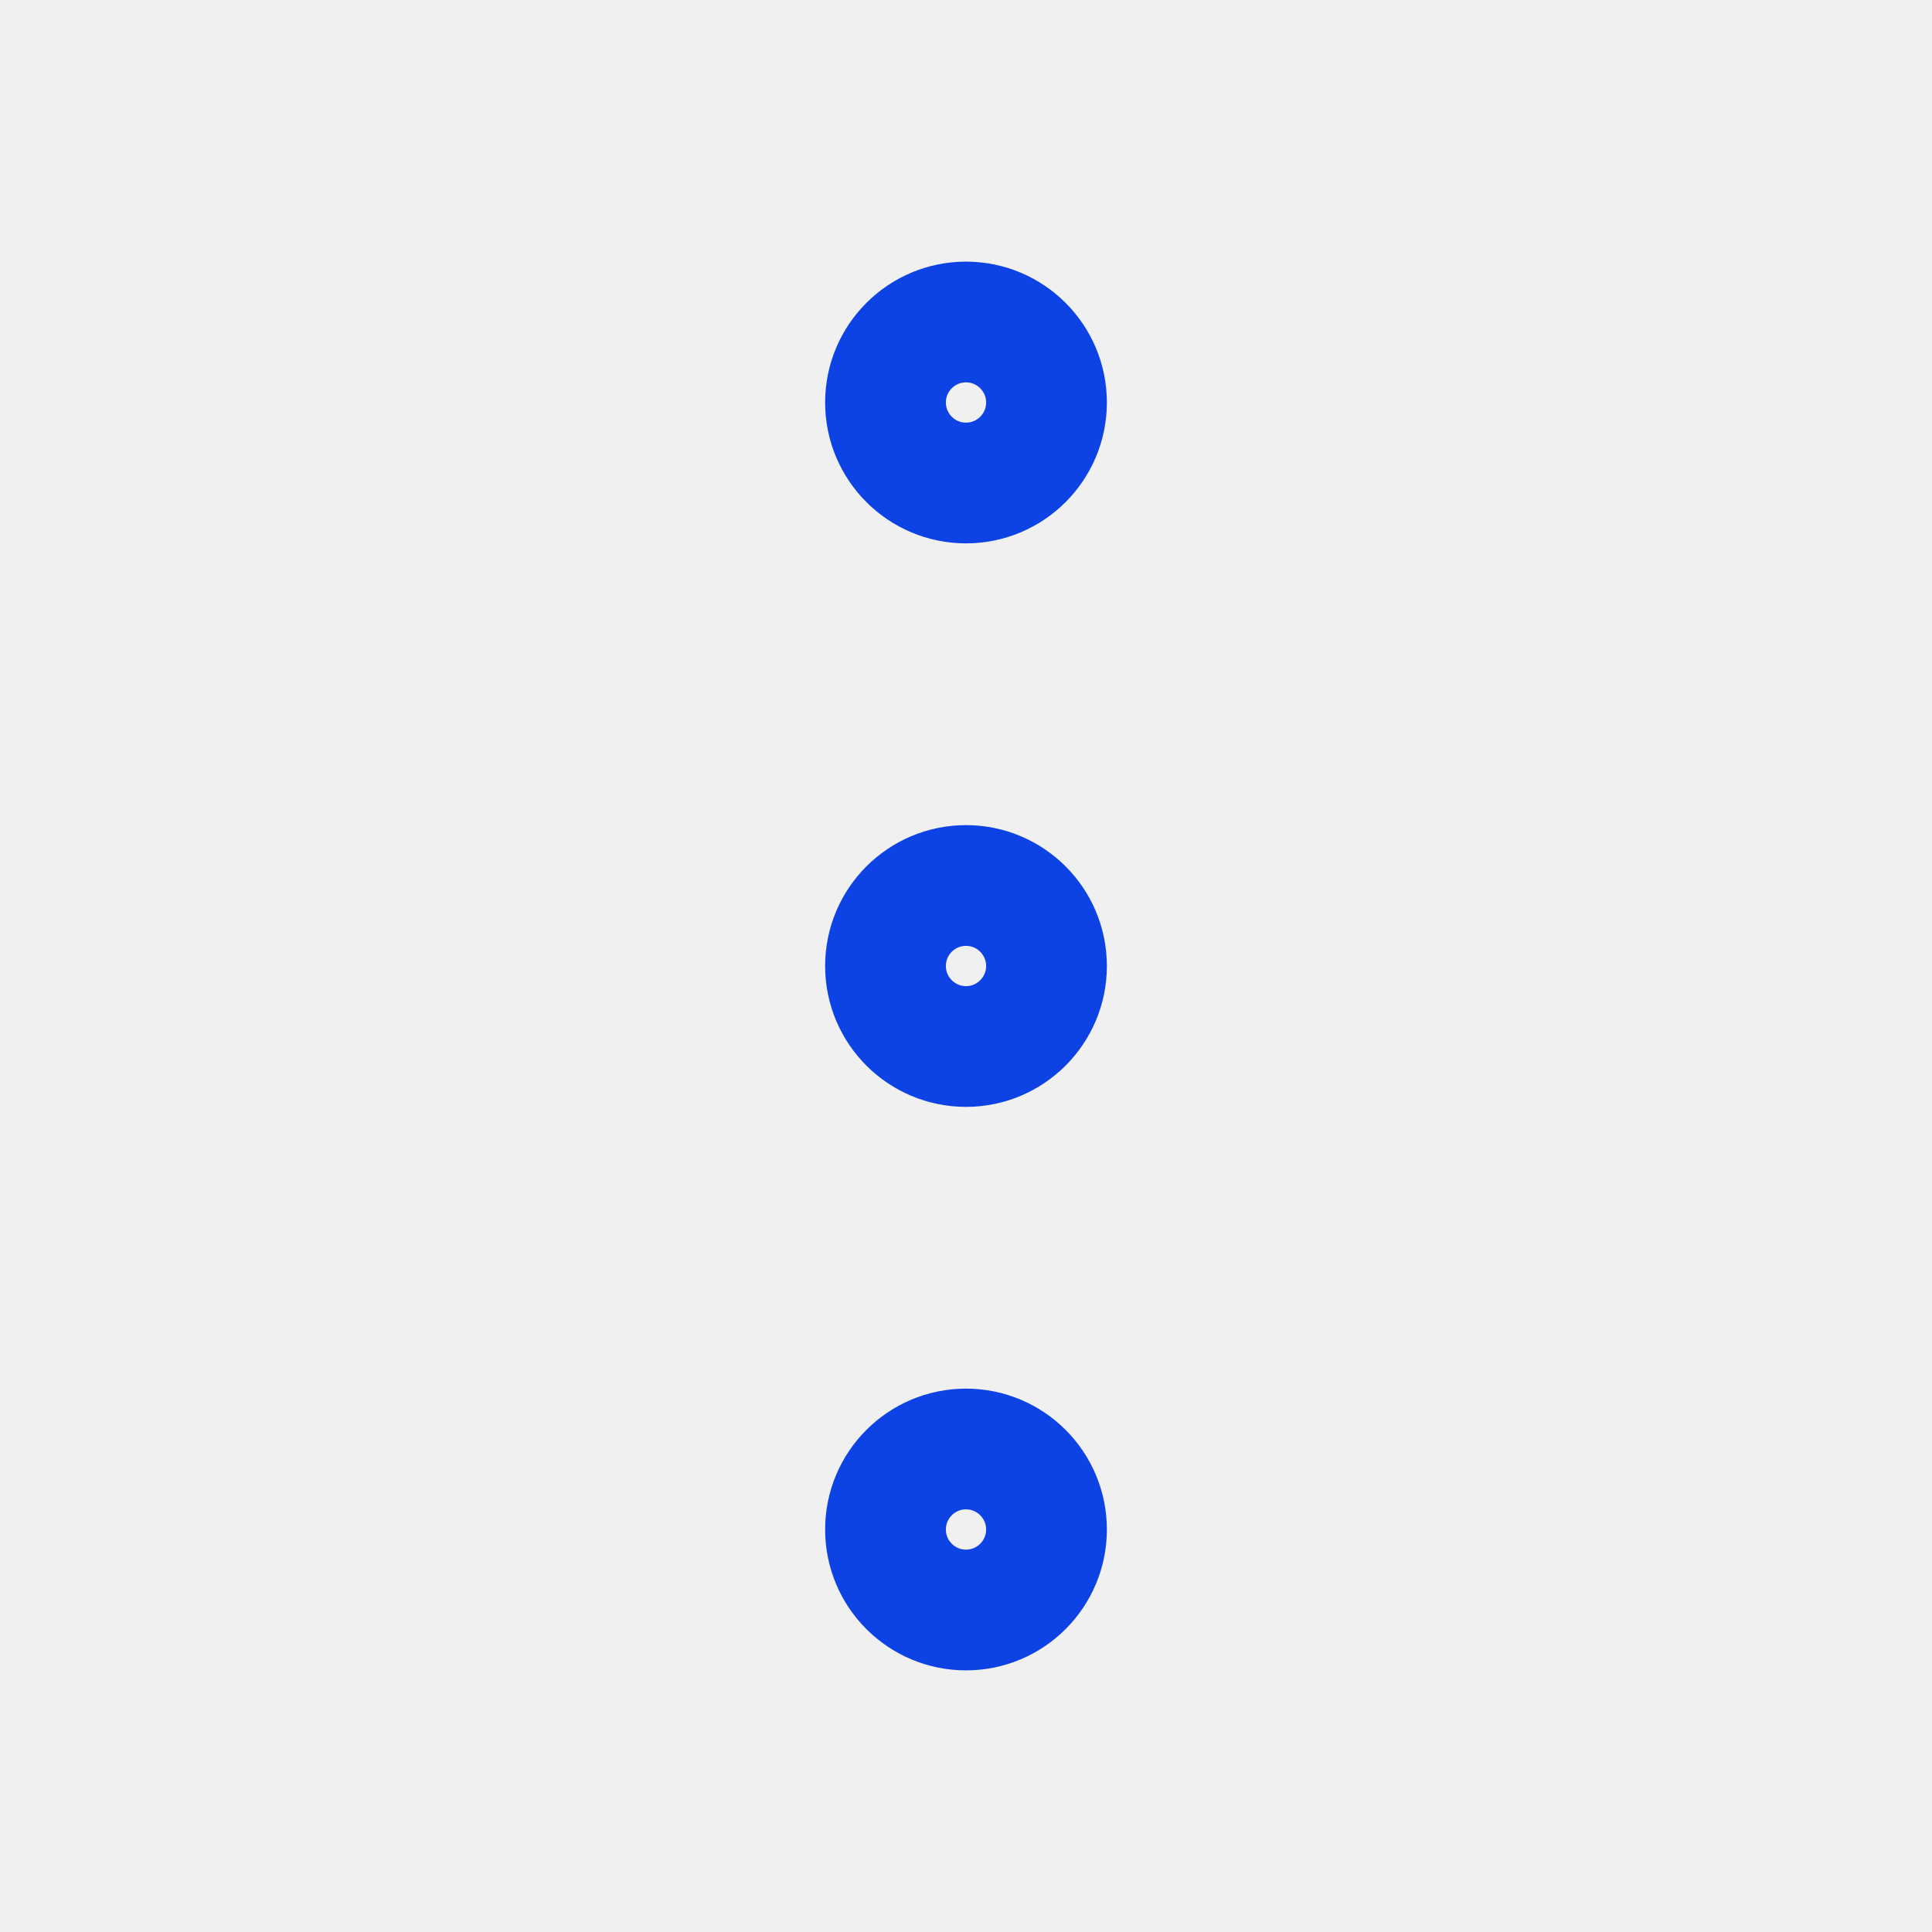
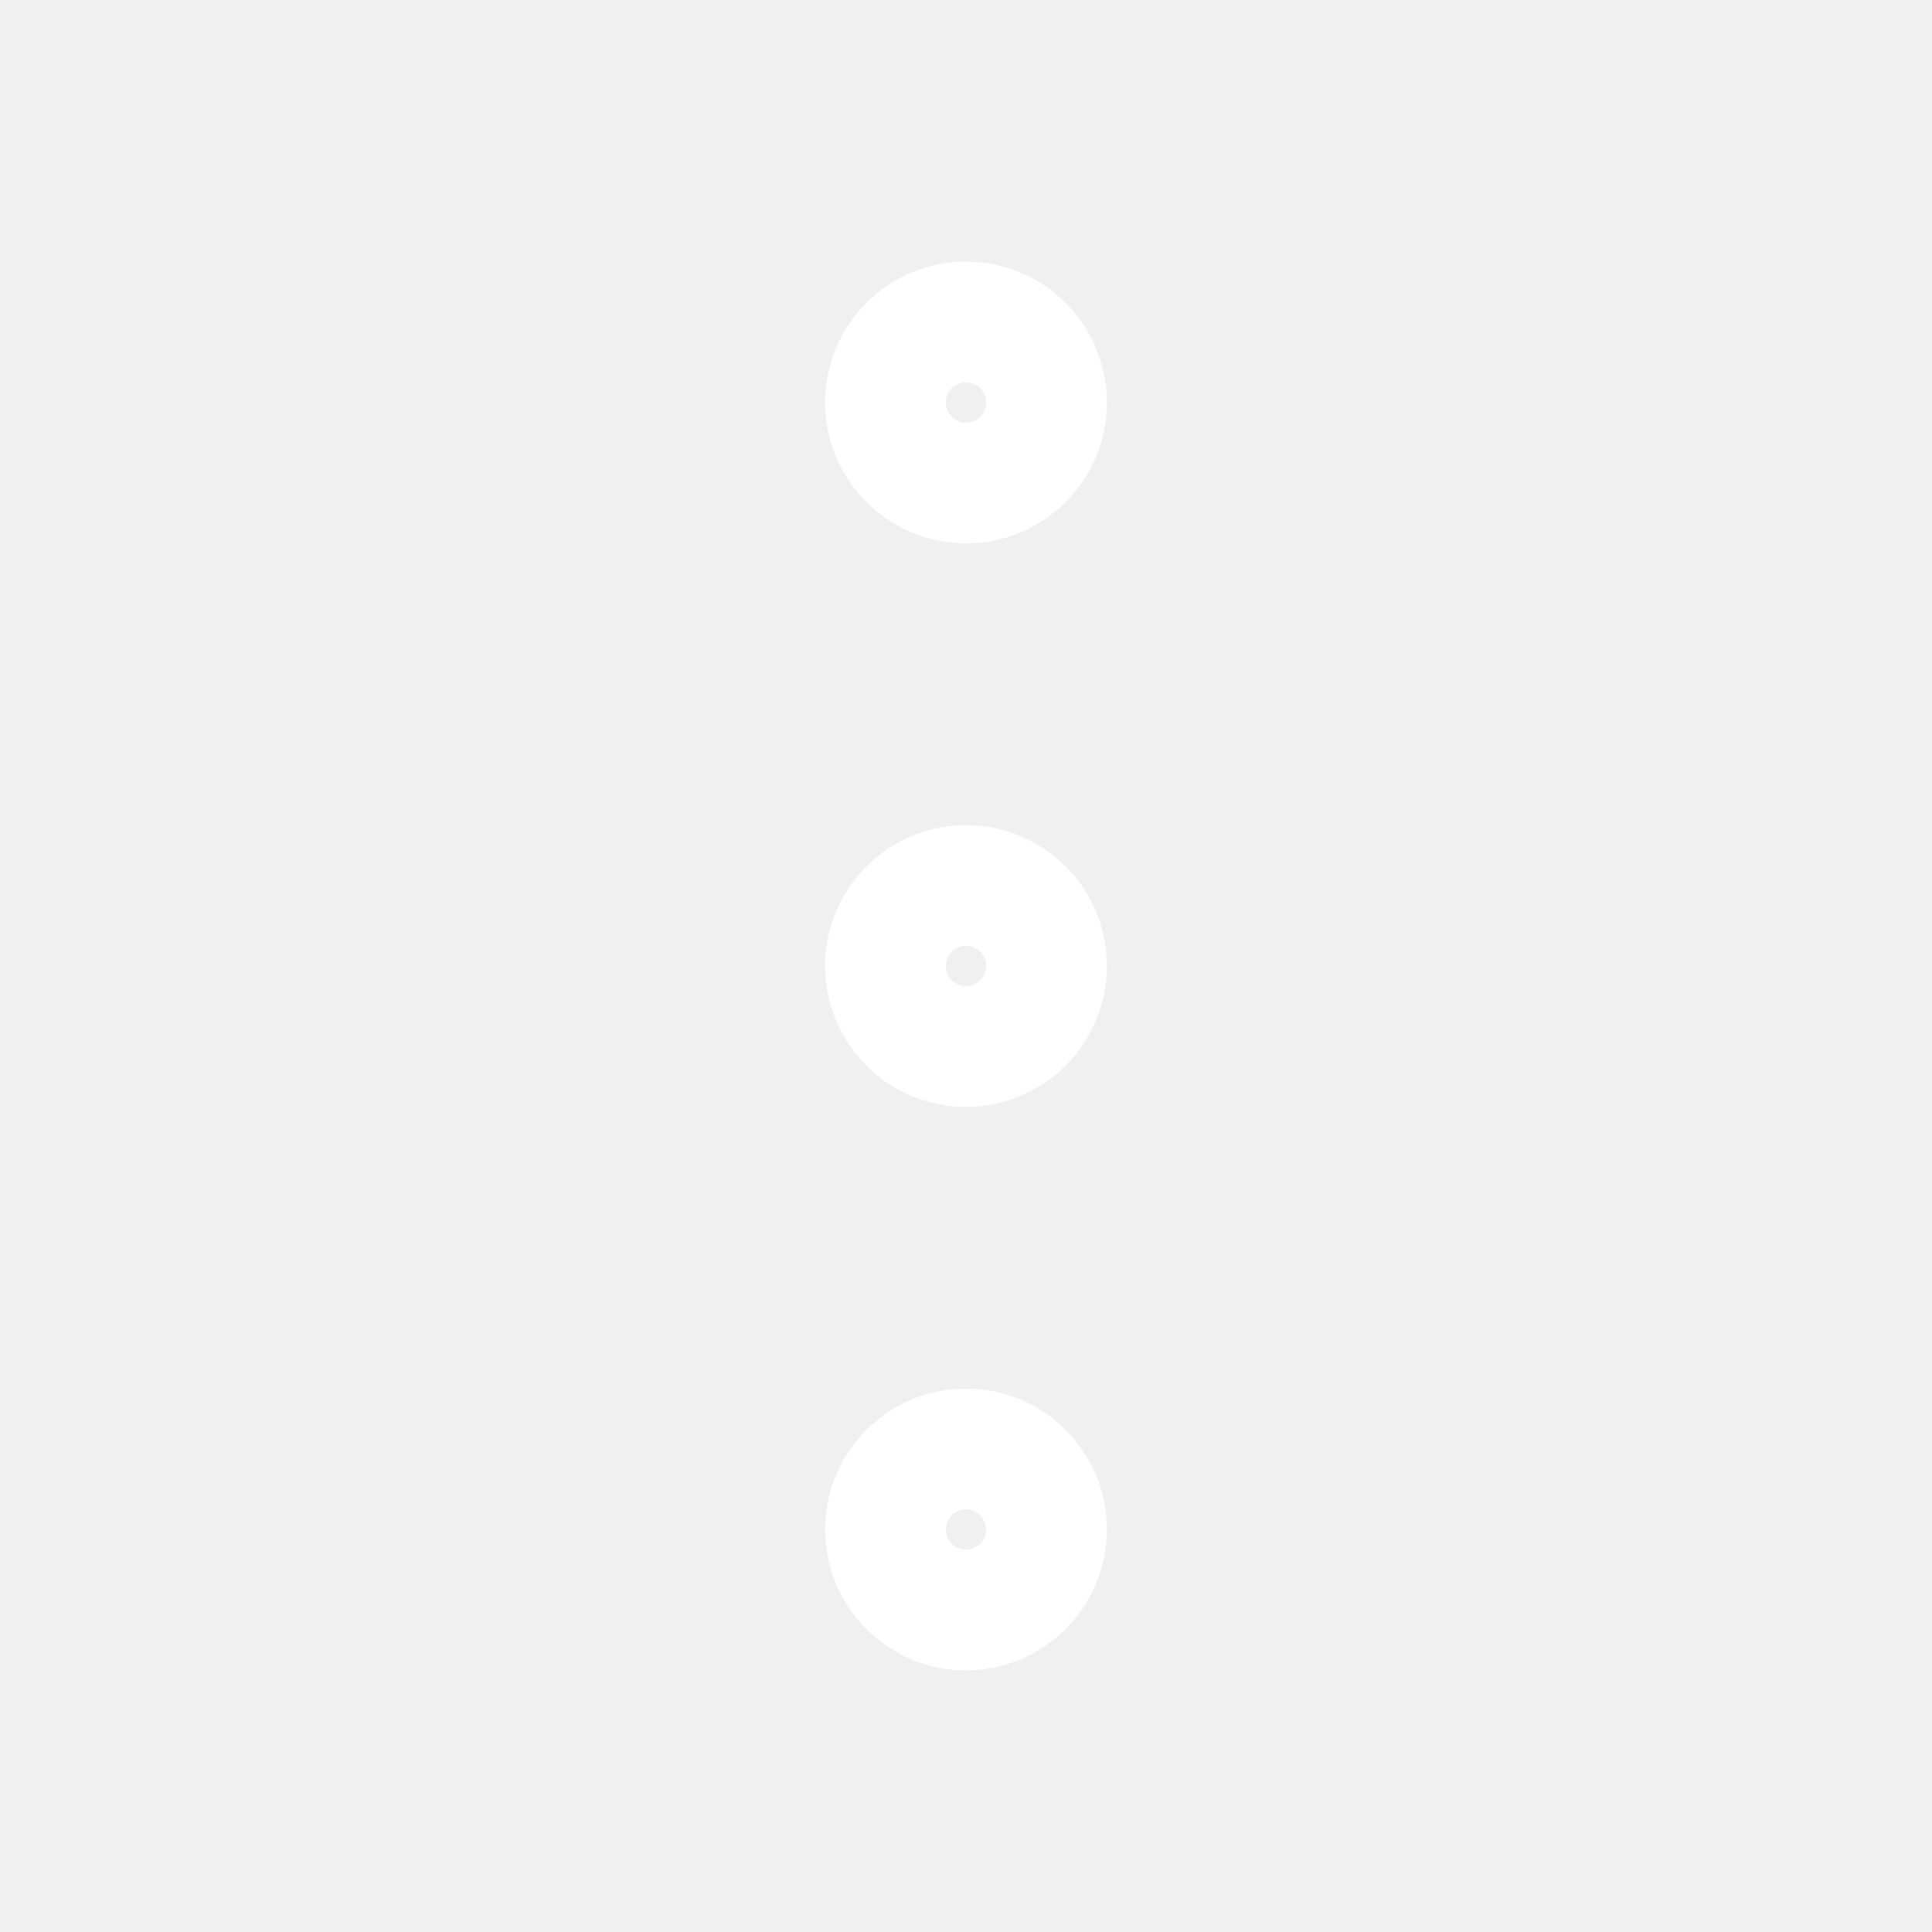
<svg xmlns="http://www.w3.org/2000/svg" width="24" height="24" viewBox="0 0 24 24" fill="none">
-   <path d="M12 13C12.552 13 13 12.552 13 12C13 11.448 12.552 11 12 11C11.448 11 11 11.448 11 12C11 12.552 11.448 13 12 13Z" stroke="#0D42E4" stroke-width="1.5" stroke-linecap="round" stroke-linejoin="round" />
-   <path d="M12 6C12.552 6 13 5.552 13 5C13 4.448 12.552 4 12 4C11.448 4 11 4.448 11 5C11 5.552 11.448 6 12 6Z" stroke="#0D42E4" stroke-width="1.5" stroke-linecap="round" stroke-linejoin="round" />
-   <path d="M12 20C12.552 20 13 19.552 13 19C13 18.448 12.552 18 12 18C11.448 18 11 18.448 11 19C11 19.552 11.448 20 12 20Z" stroke="#0D42E4" stroke-width="1.5" stroke-linecap="round" stroke-linejoin="round" />
+   <path d="M12 13C12.552 13 13 12.552 13 12C13 11.448 12.552 11 12 11C11.448 11 11 11.448 11 12C11 12.552 11.448 13 12 13Z" stroke="#FFF" stroke-width="1.5" stroke-linecap="round" stroke-linejoin="round" />
+   <path d="M12 6C12.552 6 13 5.552 13 5C13 4.448 12.552 4 12 4C11.448 4 11 4.448 11 5C11 5.552 11.448 6 12 6Z" stroke="#FFF" stroke-width="1.5" stroke-linecap="round" stroke-linejoin="round" />
+   <path d="M12 20C12.552 20 13 19.552 13 19C13 18.448 12.552 18 12 18C11.448 18 11 18.448 11 19C11 19.552 11.448 20 12 20Z" stroke="#FFF" stroke-width="1.5" stroke-linecap="round" stroke-linejoin="round" />
</svg>
